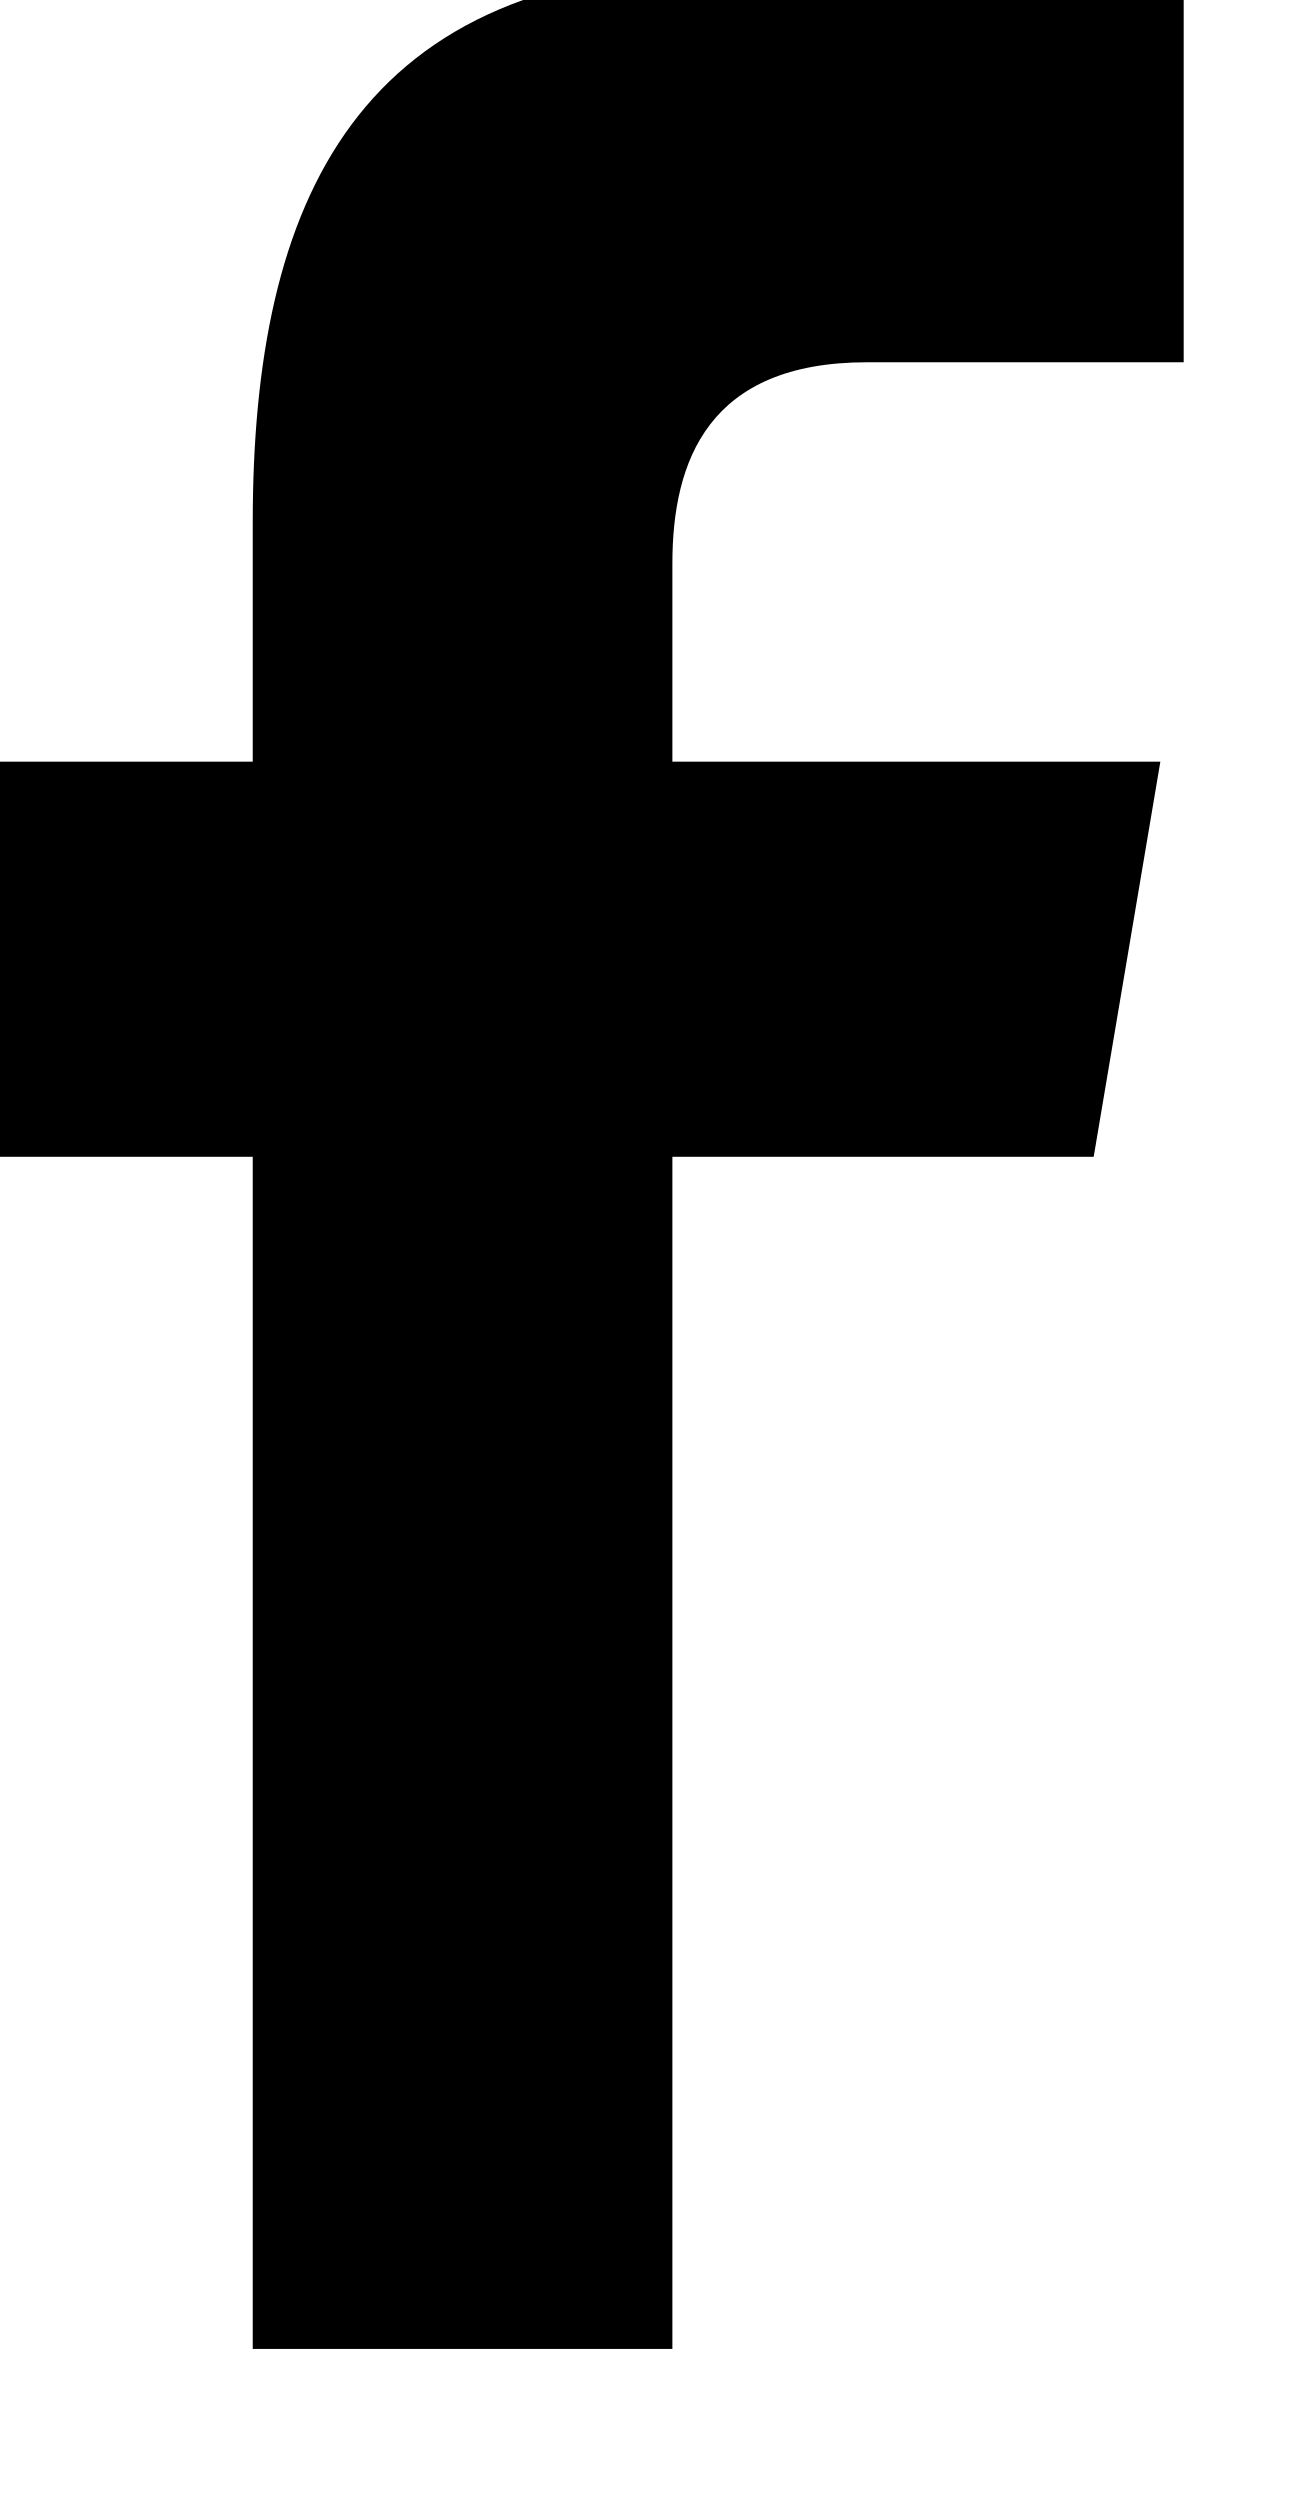
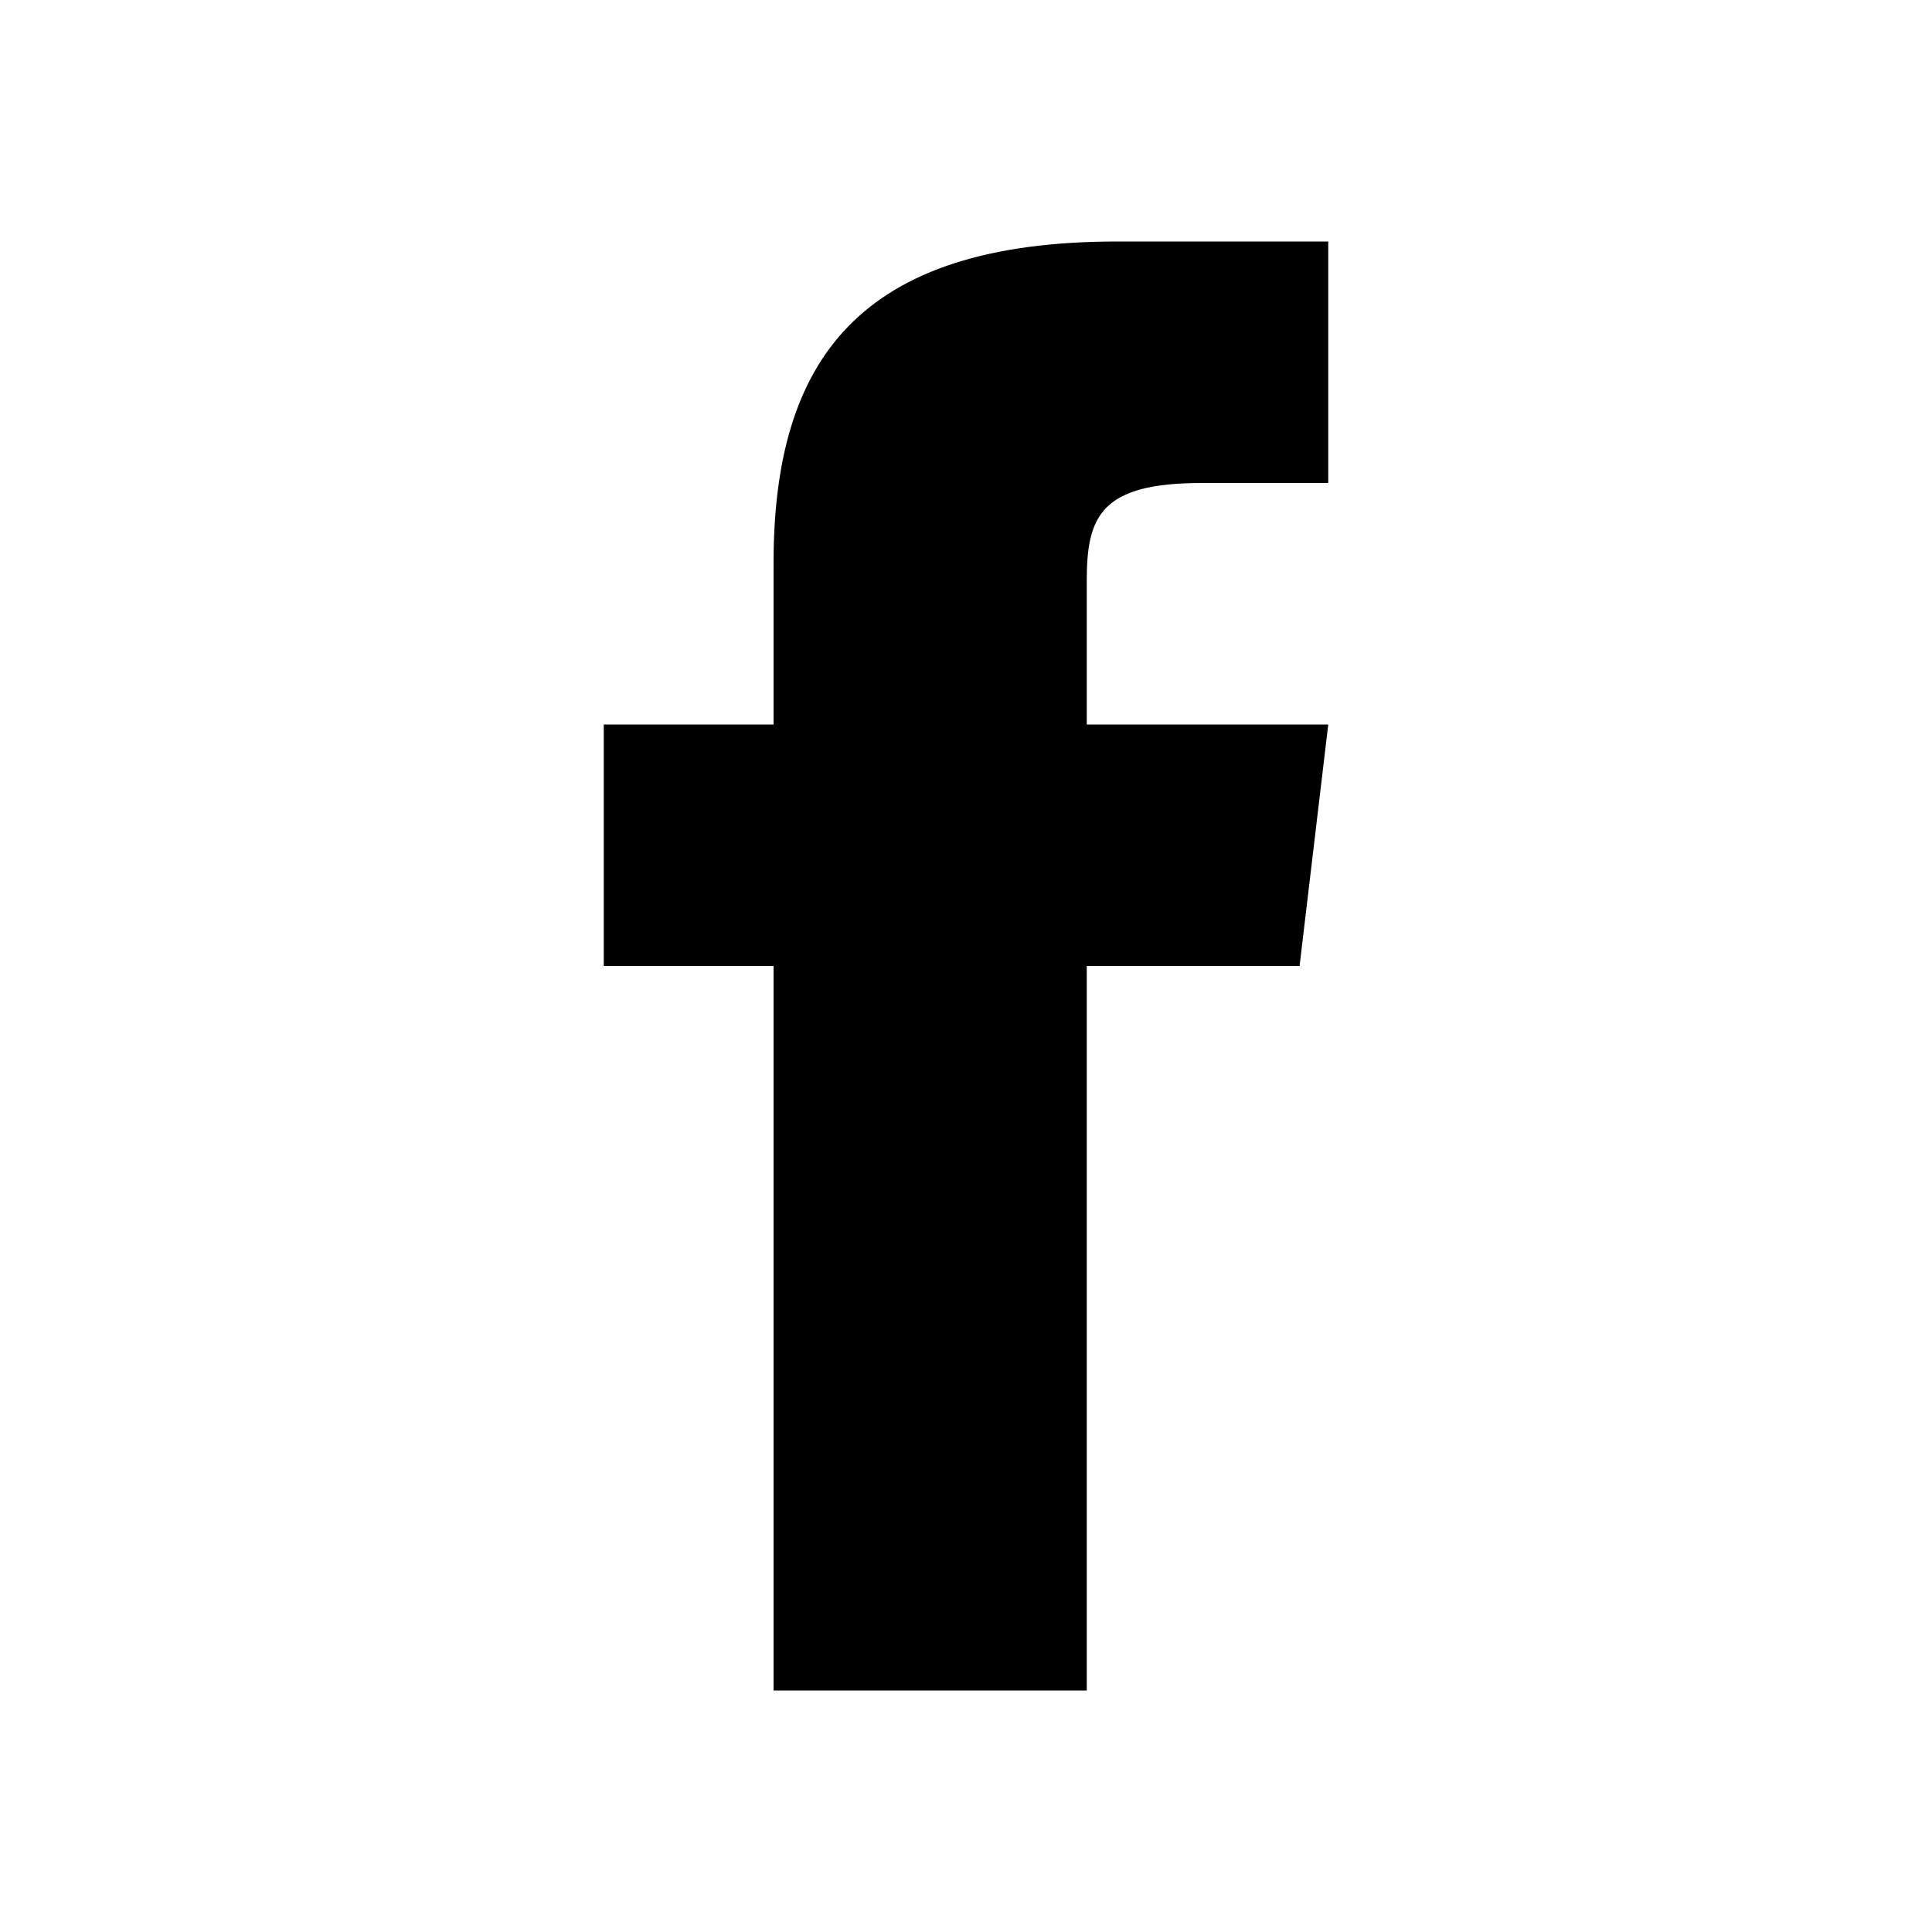
- <svg id="facebook" viewBox="0 0 11 21">
-   <path fill="currentColor" fill-rule="evenodd" clip-rule="evenodd" d="M2.123,19.731 L2.123,9.717 L-0.057,9.717 L-0.057,6.398 L2.123,6.398 L2.123,4.39 C2.123,1.683 2.99,-0.269 6.166,-0.269 L9.943,-0.269 L9.943,3.043 L7.283,3.043 C5.951,3.043 5.648,3.869 5.648,4.735 L5.648,6.398 L9.747,6.398 L9.187,9.717 L5.648,9.717 L5.648,19.731 L2.123,19.731 L2.123,19.731 Z" />
+ <svg viewBox="0 0 512 512">
+   <path fill="currentColor" fill-rule="evenodd" clip-rule="evenodd" d="M288 192v-38.1c0-17.2 3.8-25.9 30.5-25.9H352V64h-55.9c-68.5 0-91.1 31.4-91.1 85.3V192h-45v64h45v192h83V256h56.4l7.6-64h-64z" />
</svg>
